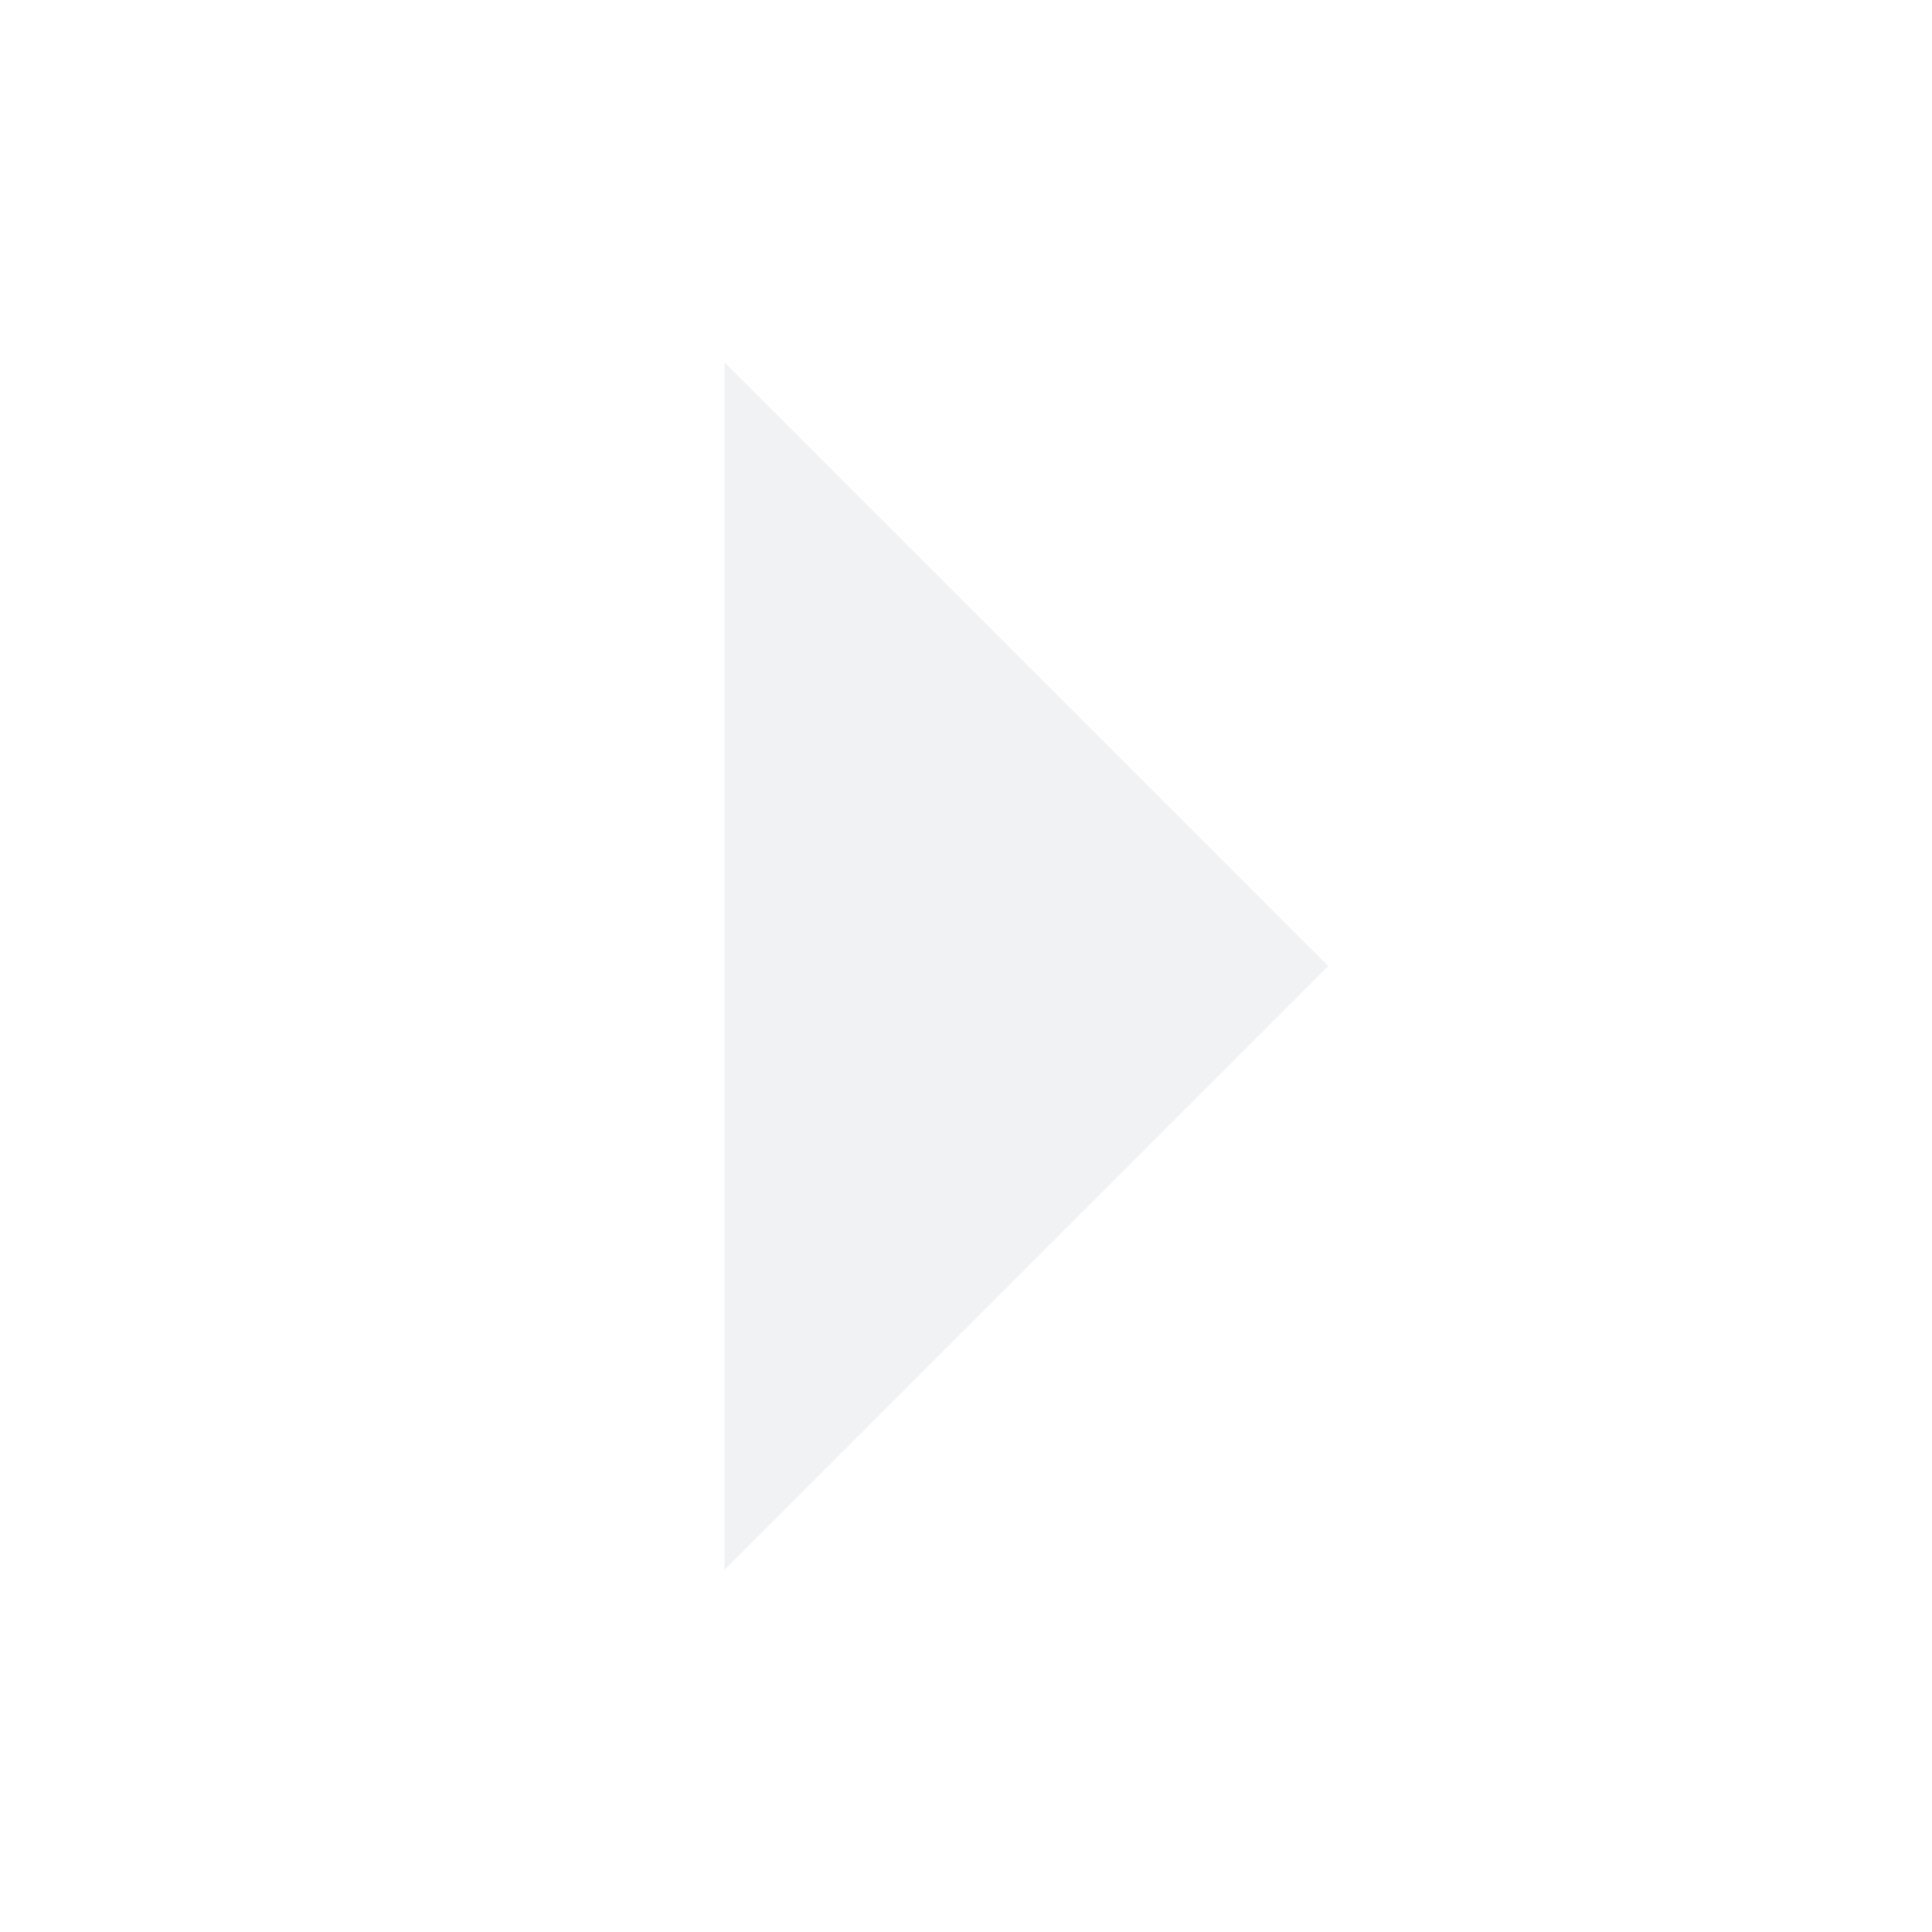
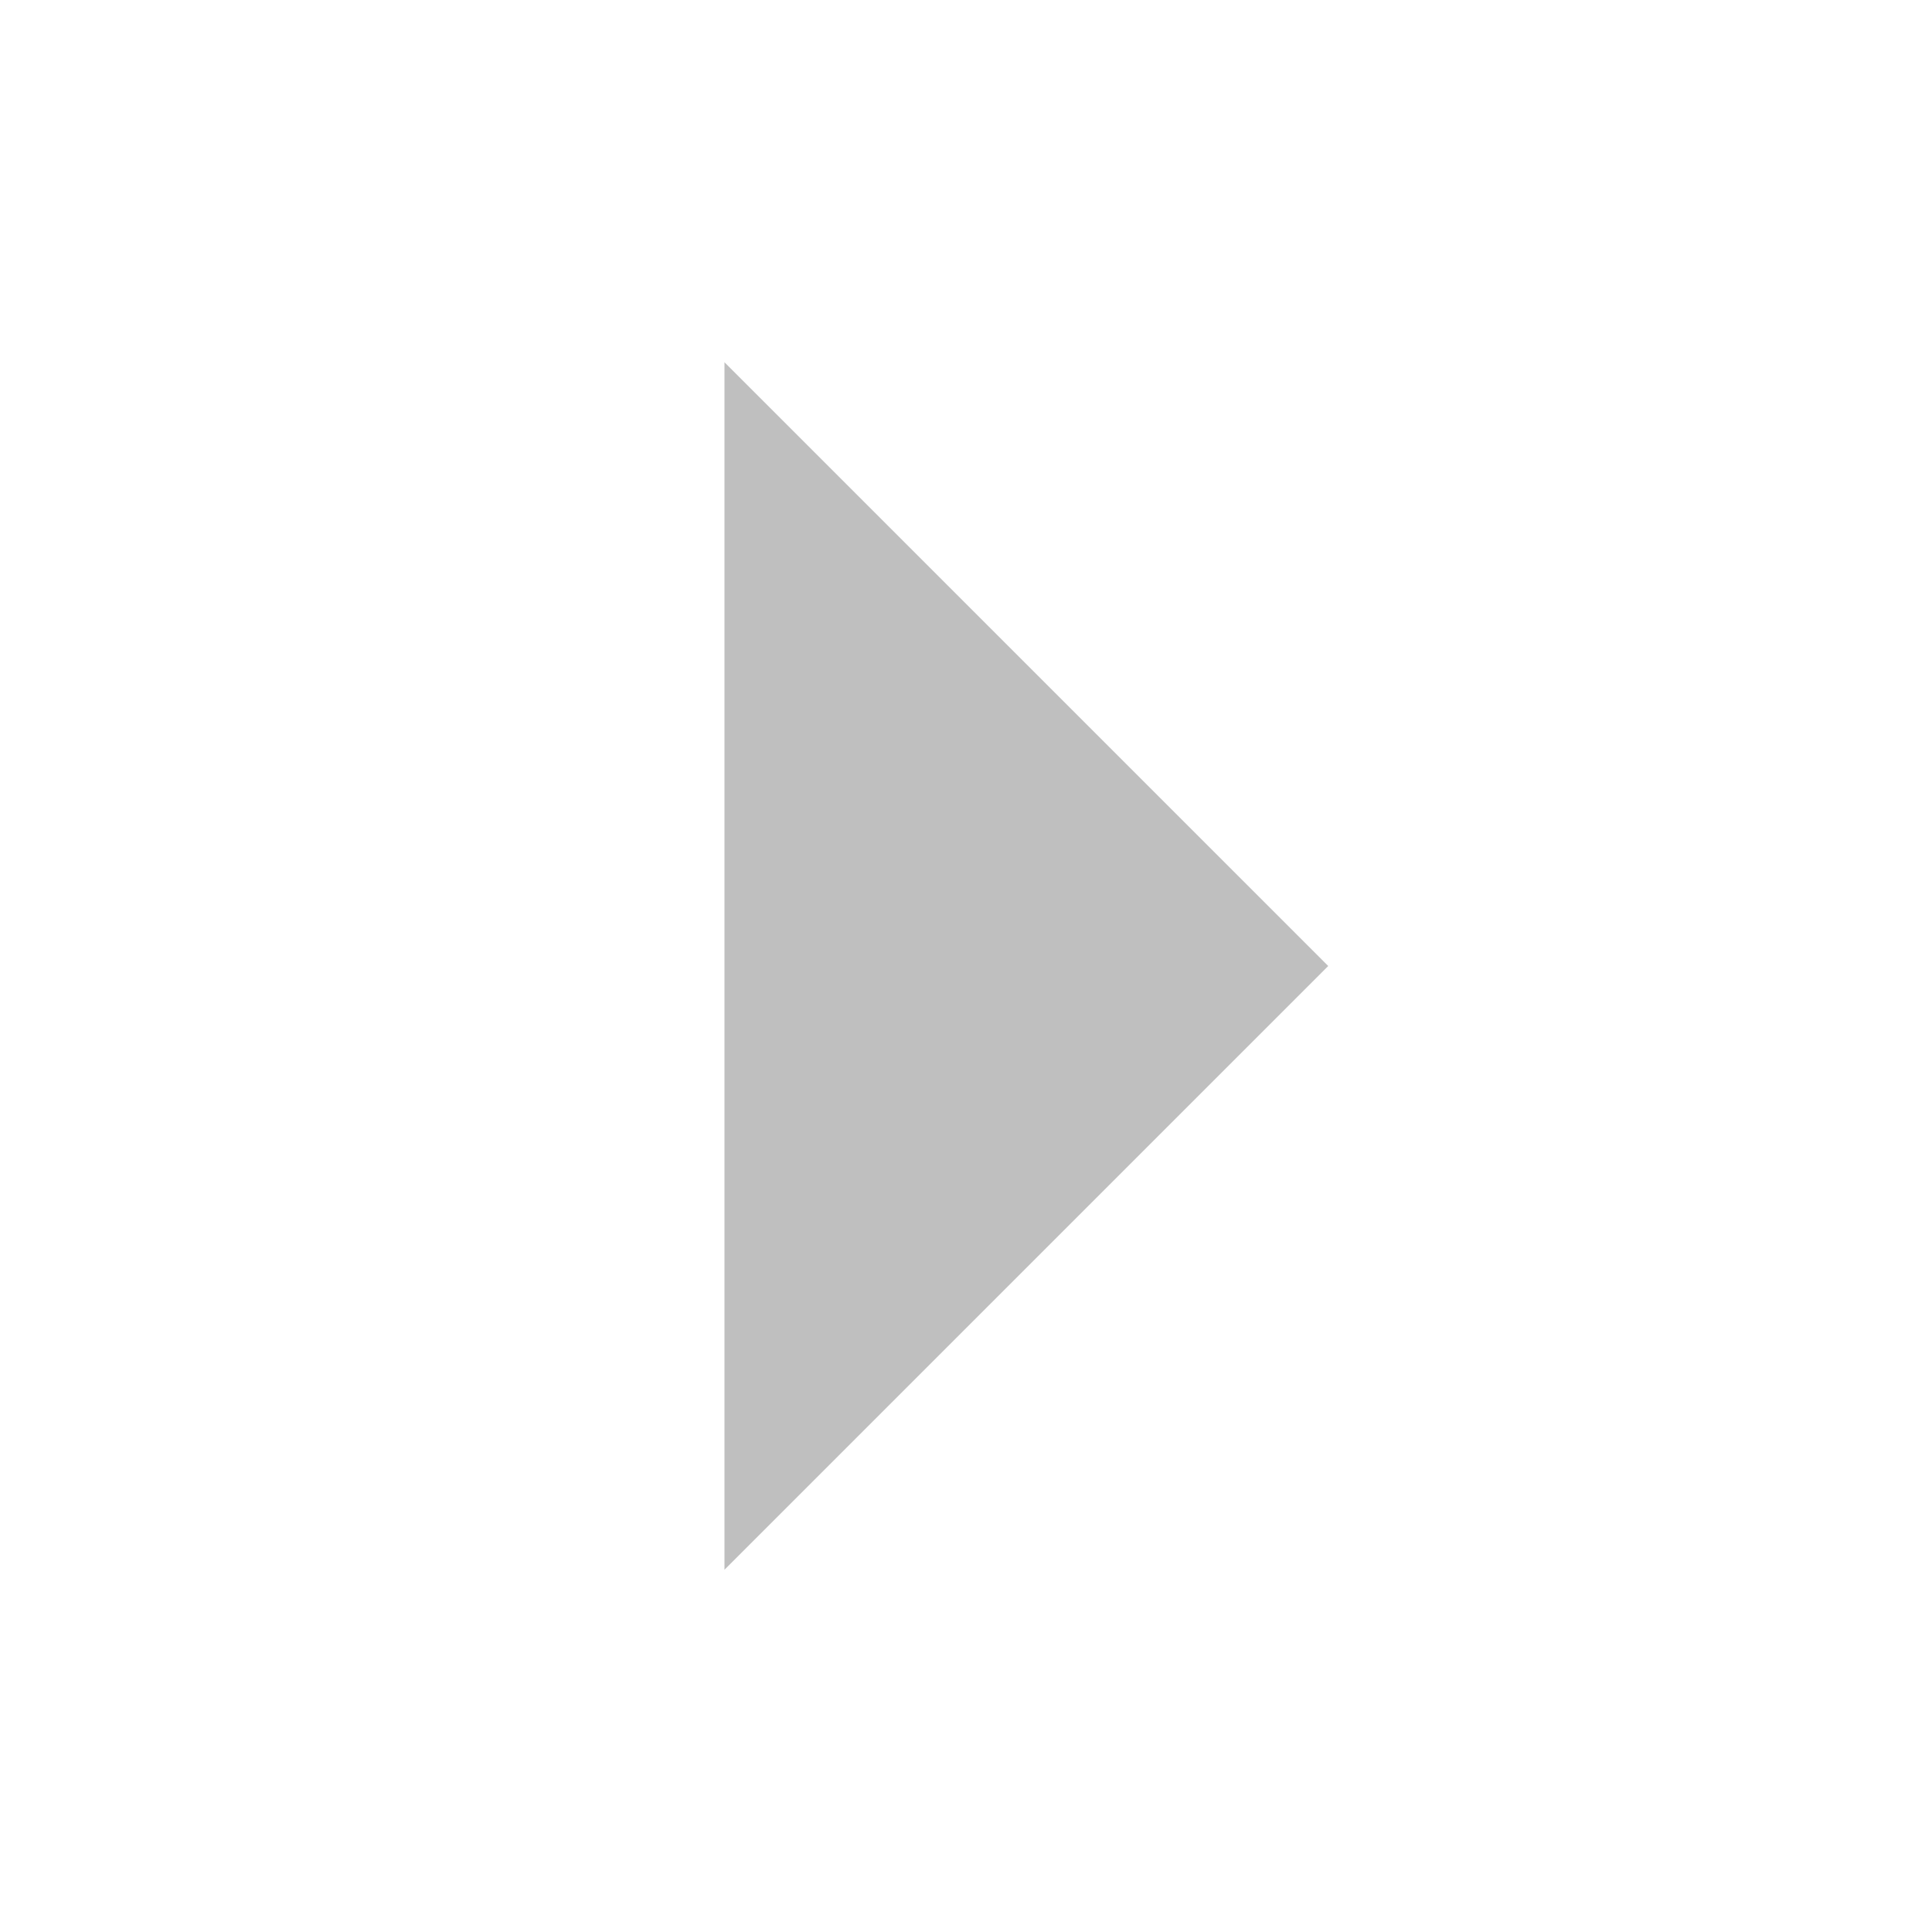
<svg xmlns="http://www.w3.org/2000/svg" height="16" id="svg7384" version="1.1" width="16">
  <defs id="defs7386" />
  <g id="layer9" style="display:inline" transform="translate(-301.0002,-807)" />
  <g id="layer10" style="display:inline" transform="translate(-301.0002,-807)" />
  <g id="layer11" transform="translate(-301.0002,-807)" />
  <g id="layer13" style="display:inline" transform="translate(-301.0002,-807)" />
  <g id="layer14" transform="translate(-301.0002,-807)" />
  <g id="layer15" style="display:inline" transform="translate(-301.0002,-807)" />
  <g id="g71291" style="display:inline" transform="translate(-301.0002,-807)" />
  <g id="g4953" style="display:inline" transform="translate(-301.0002,-807)" />
  <g id="layer12" style="display:inline" transform="translate(-301.0002,-807)">
-     <path d="m 307,820 5,-5 -5,-5 z" id="path6412" style="fill:#eceff1;fill-opacity:0.8;stroke:none" />
+     <path d="m 307,820 5,-5 -5,-5 z" id="path6412" style="fill:#bfbfbf;fill-opacity:1;stroke:none" />
  </g>
</svg>
